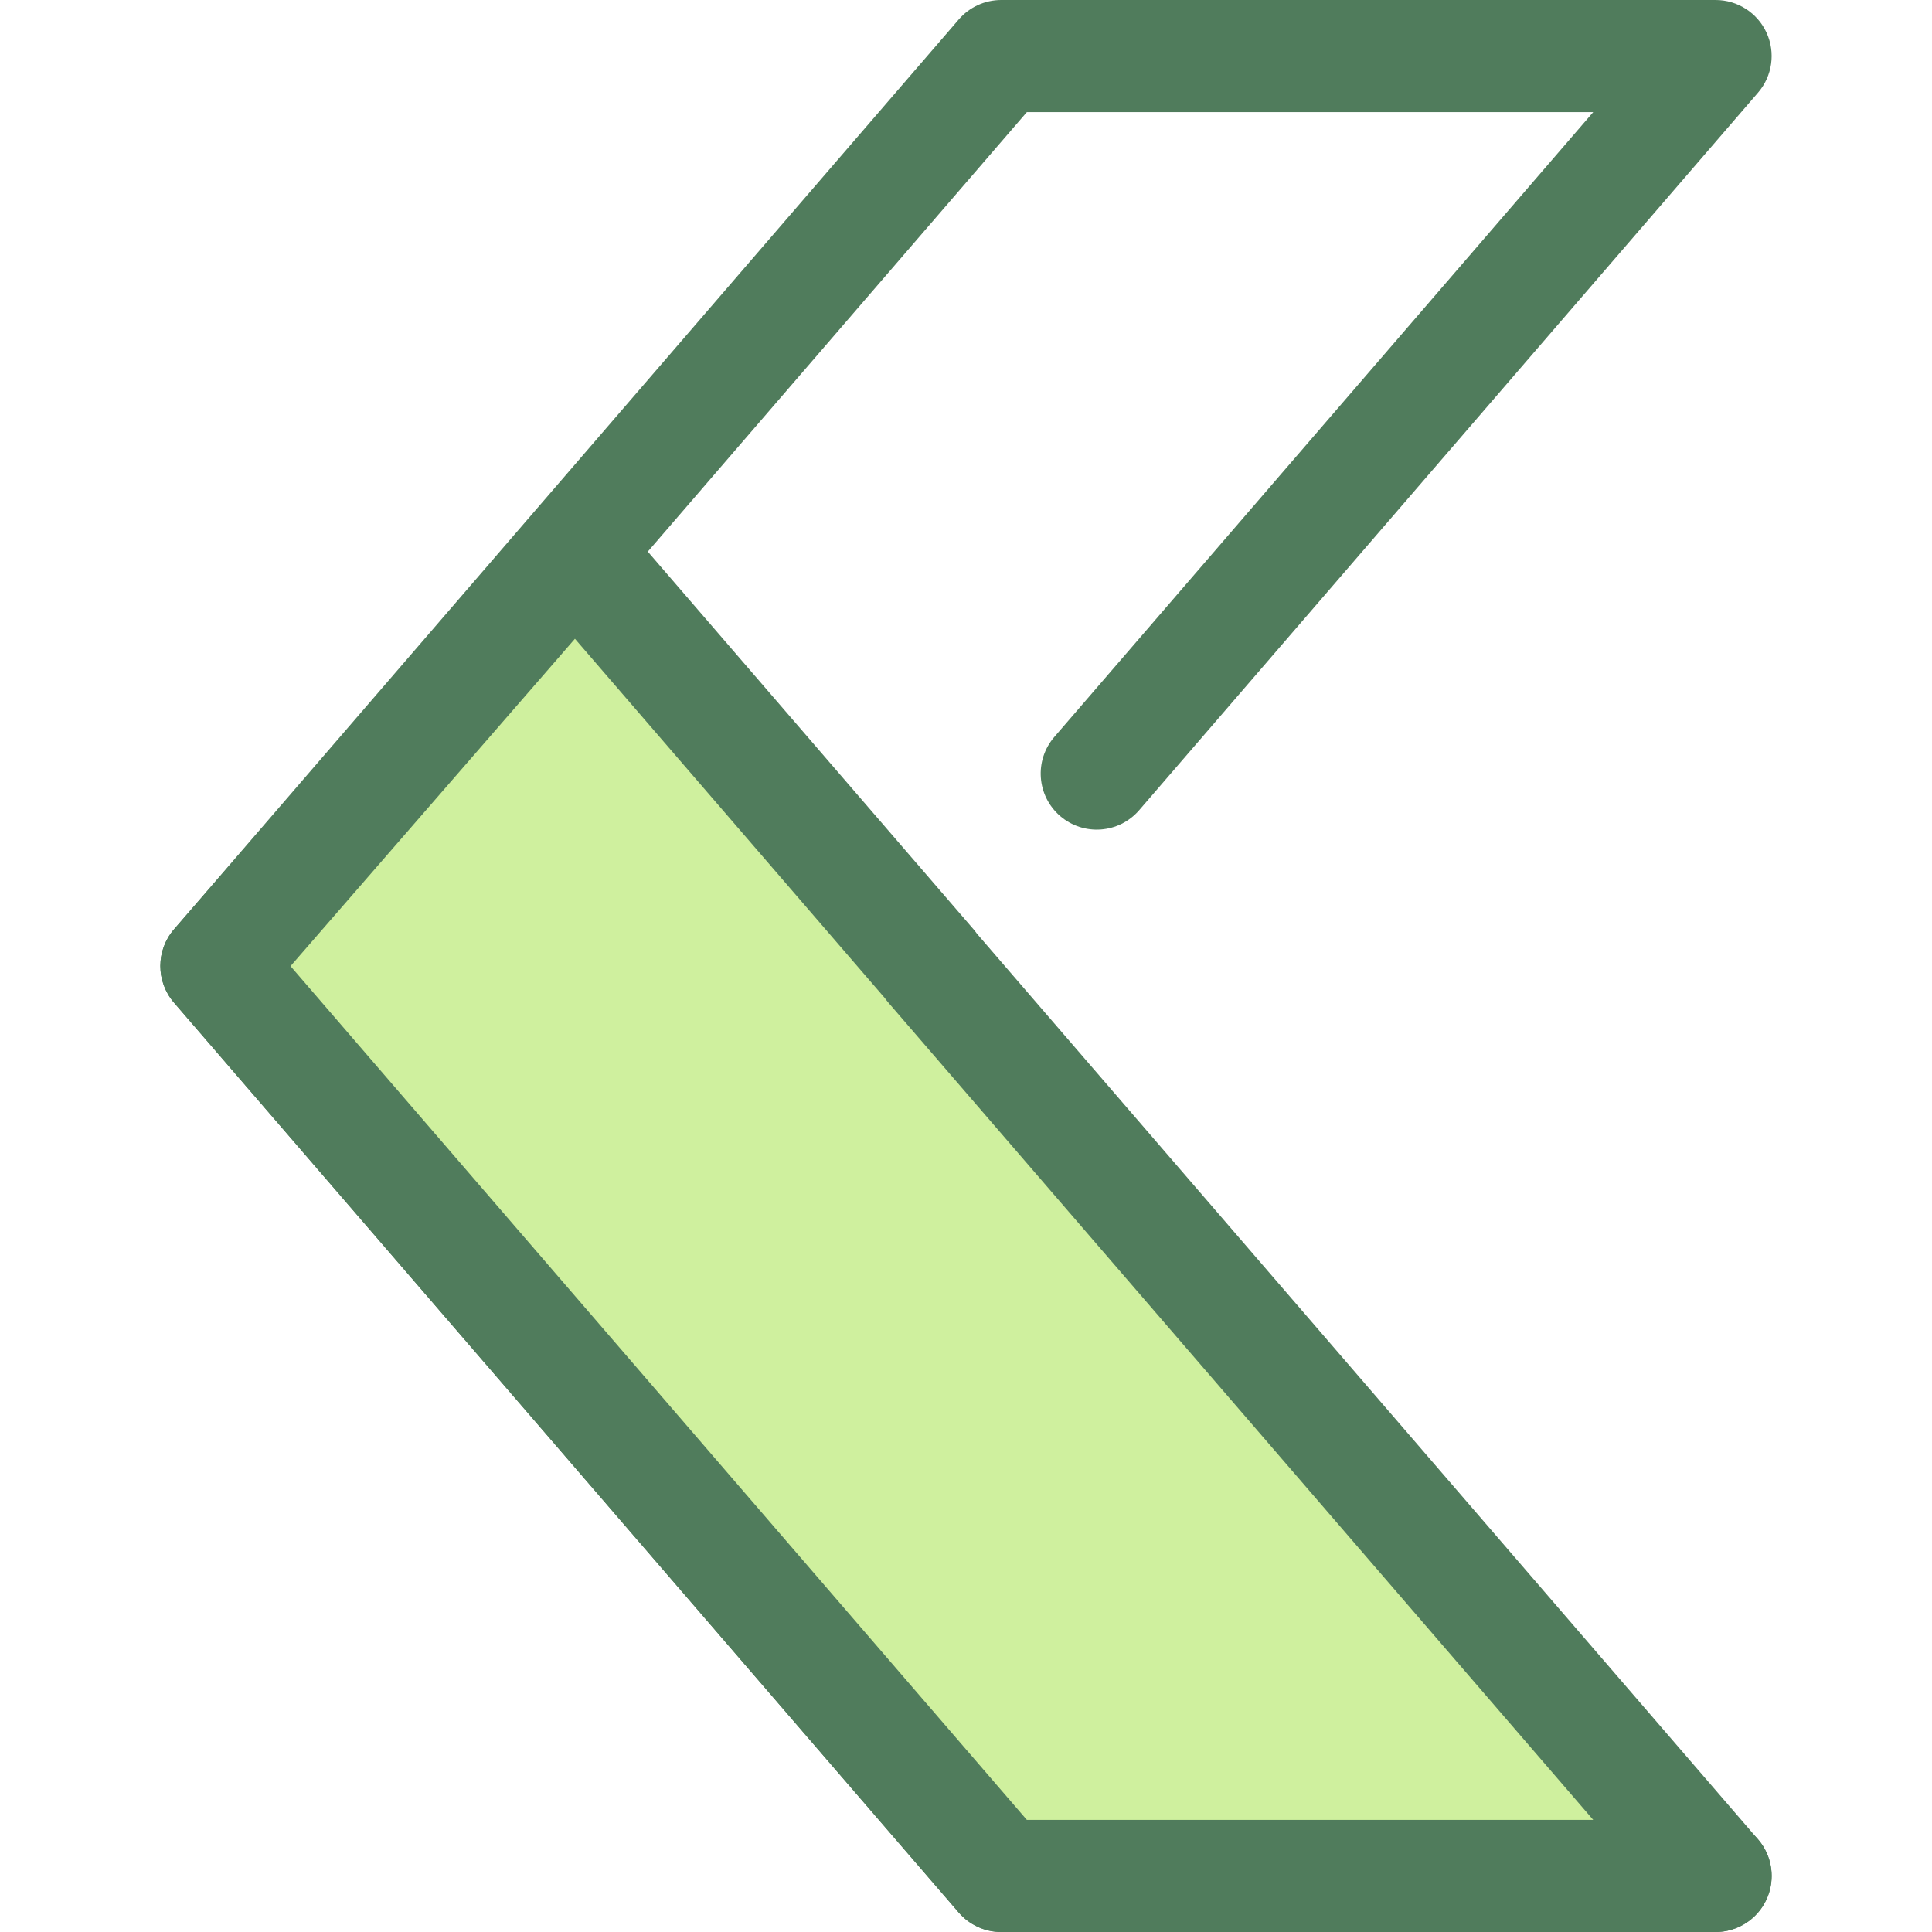
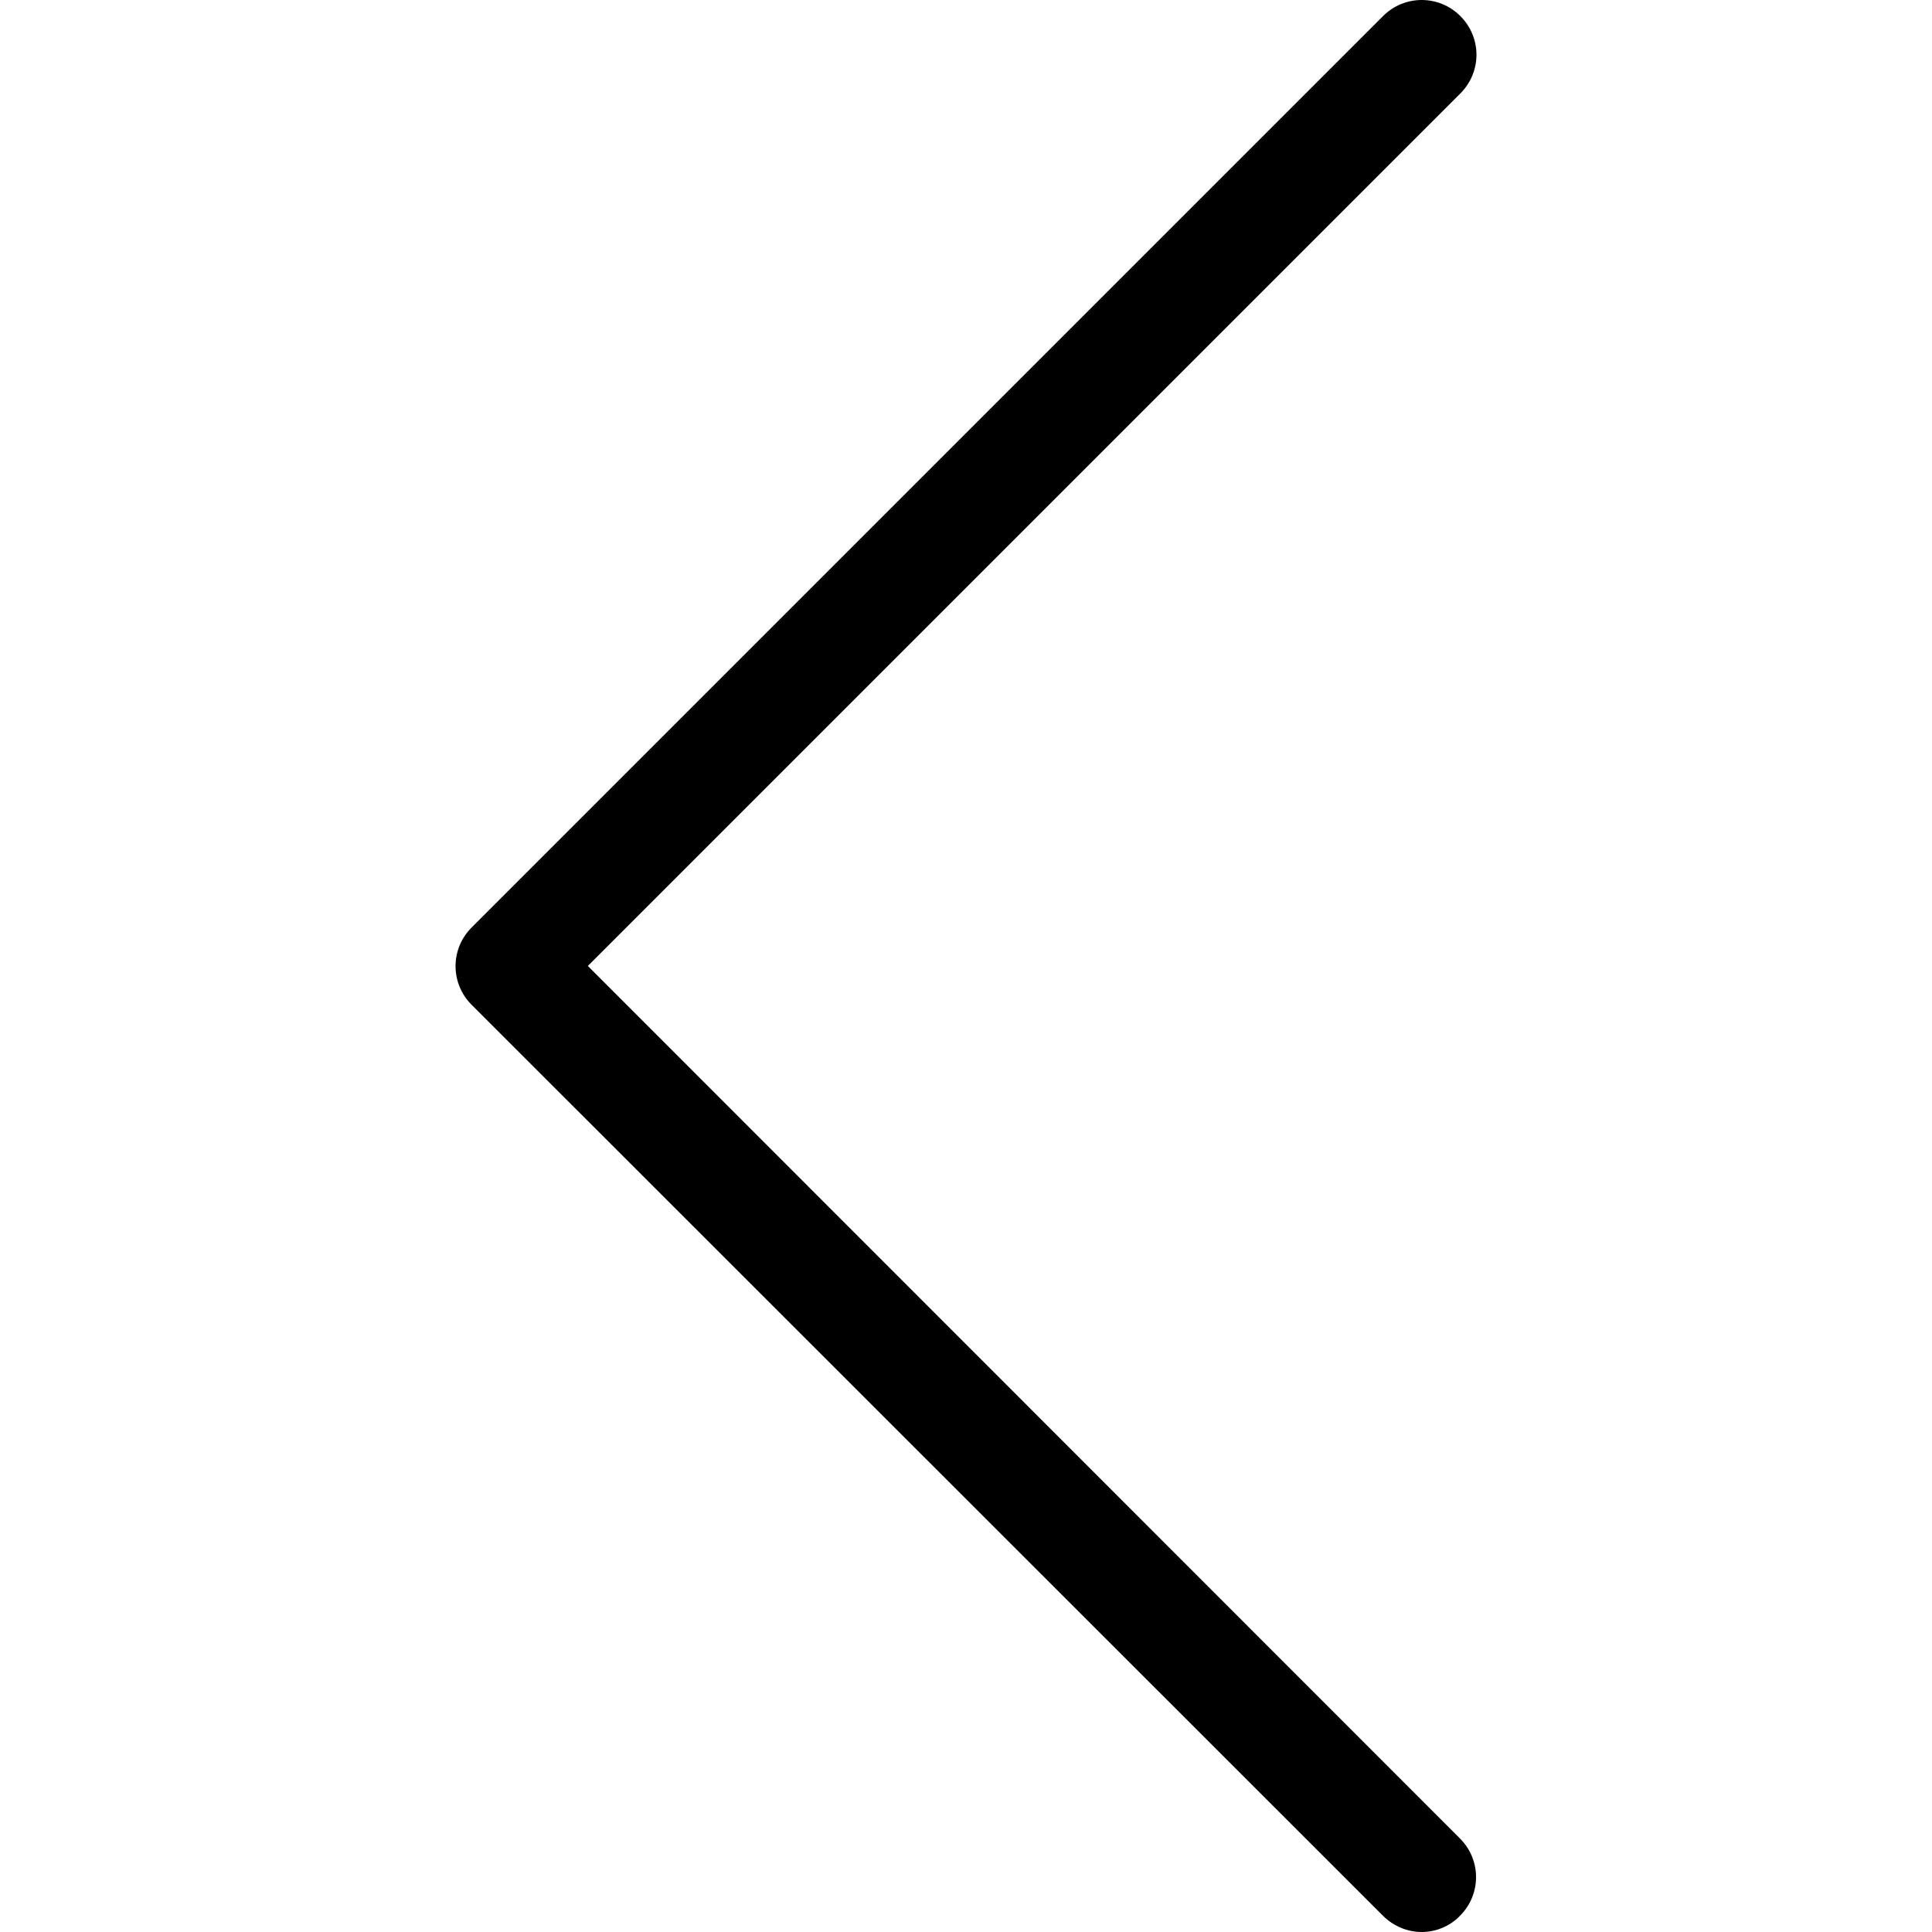
- <svg xmlns="http://www.w3.org/2000/svg" version="1.1" id="Layer_1" x="0px" y="0px" viewBox="0 0 512 512" style="enable-background:new 0 0 512 512;" xml:space="preserve">
-   <path style="fill:#507C5C;" d="M454.651,512H265.328c-4.319,0-8.426-1.882-11.248-5.152L46.1,265.7  c-4.806-5.574-4.806-13.828,0-19.402L254.081,5.152C256.903,1.882,261.009,0,265.328,0h189.322c5.809,0,11.084,3.386,13.504,8.666  c2.419,5.28,1.537,11.487-2.258,15.886l-164,190.154c-5.356,6.21-14.731,6.906-20.948,1.548c-6.211-5.357-6.903-14.735-1.546-20.948  L422.228,29.705H272.132L76.961,256l195.171,226.295h182.518c8.202,0,14.853,6.649,14.853,14.853  C469.503,505.351,462.852,512,454.651,512z" />
-   <polygon style="fill:#CFF09E;" points="57.348,256 265.328,497.147 454.651,497.147 246.669,256 246.72,255.942 152.405,146.586 " />
-   <path style="fill:#507C5C;" d="M454.651,512H265.328c-4.319,0-8.426-1.882-11.248-5.152L46.1,265.7  c-4.82-5.589-4.805-13.869,0.036-19.442l95.056-109.414c2.821-3.247,6.911-5.111,11.212-5.111c0.009,0,0.018,0,0.027,0  c4.31,0.007,8.405,1.888,11.221,5.152l94.315,109.355c0.333,0.385,0.64,0.781,0.925,1.19l207.004,240.016  c3.795,4.398,4.674,10.605,2.258,15.886C465.735,508.614,460.46,512,454.651,512z M272.132,482.295h150.095L235.423,265.7  c-0.331-0.385-0.64-0.781-0.927-1.19l-82.133-95.23l-75.372,86.755L272.132,482.295z" />
+ <svg xmlns="http://www.w3.org/2000/svg" version="1.1" id="Capa_1" x="0px" y="0px" viewBox="0 0 477.175 477.175" style="enable-background:new 0 0 477.175 477.175;" xml:space="preserve">
+   <g>
+     <path d="M145.188,238.575l215.5-215.5c5.3-5.3,5.3-13.8,0-19.1s-13.8-5.3-19.1,0l-225.1,225.1c-5.3,5.3-5.3,13.8,0,19.1l225.1,225   c2.6,2.6,6.1,4,9.5,4s6.9-1.3,9.5-4c5.3-5.3,5.3-13.8,0-19.1L145.188,238.575z" />
+   </g>
  <g>
</g>
  <g>
</g>
  <g>
</g>
  <g>
</g>
  <g>
</g>
  <g>
</g>
  <g>
</g>
  <g>
</g>
  <g>
</g>
  <g>
</g>
  <g>
</g>
  <g>
</g>
  <g>
</g>
  <g>
</g>
  <g>
</g>
</svg>
